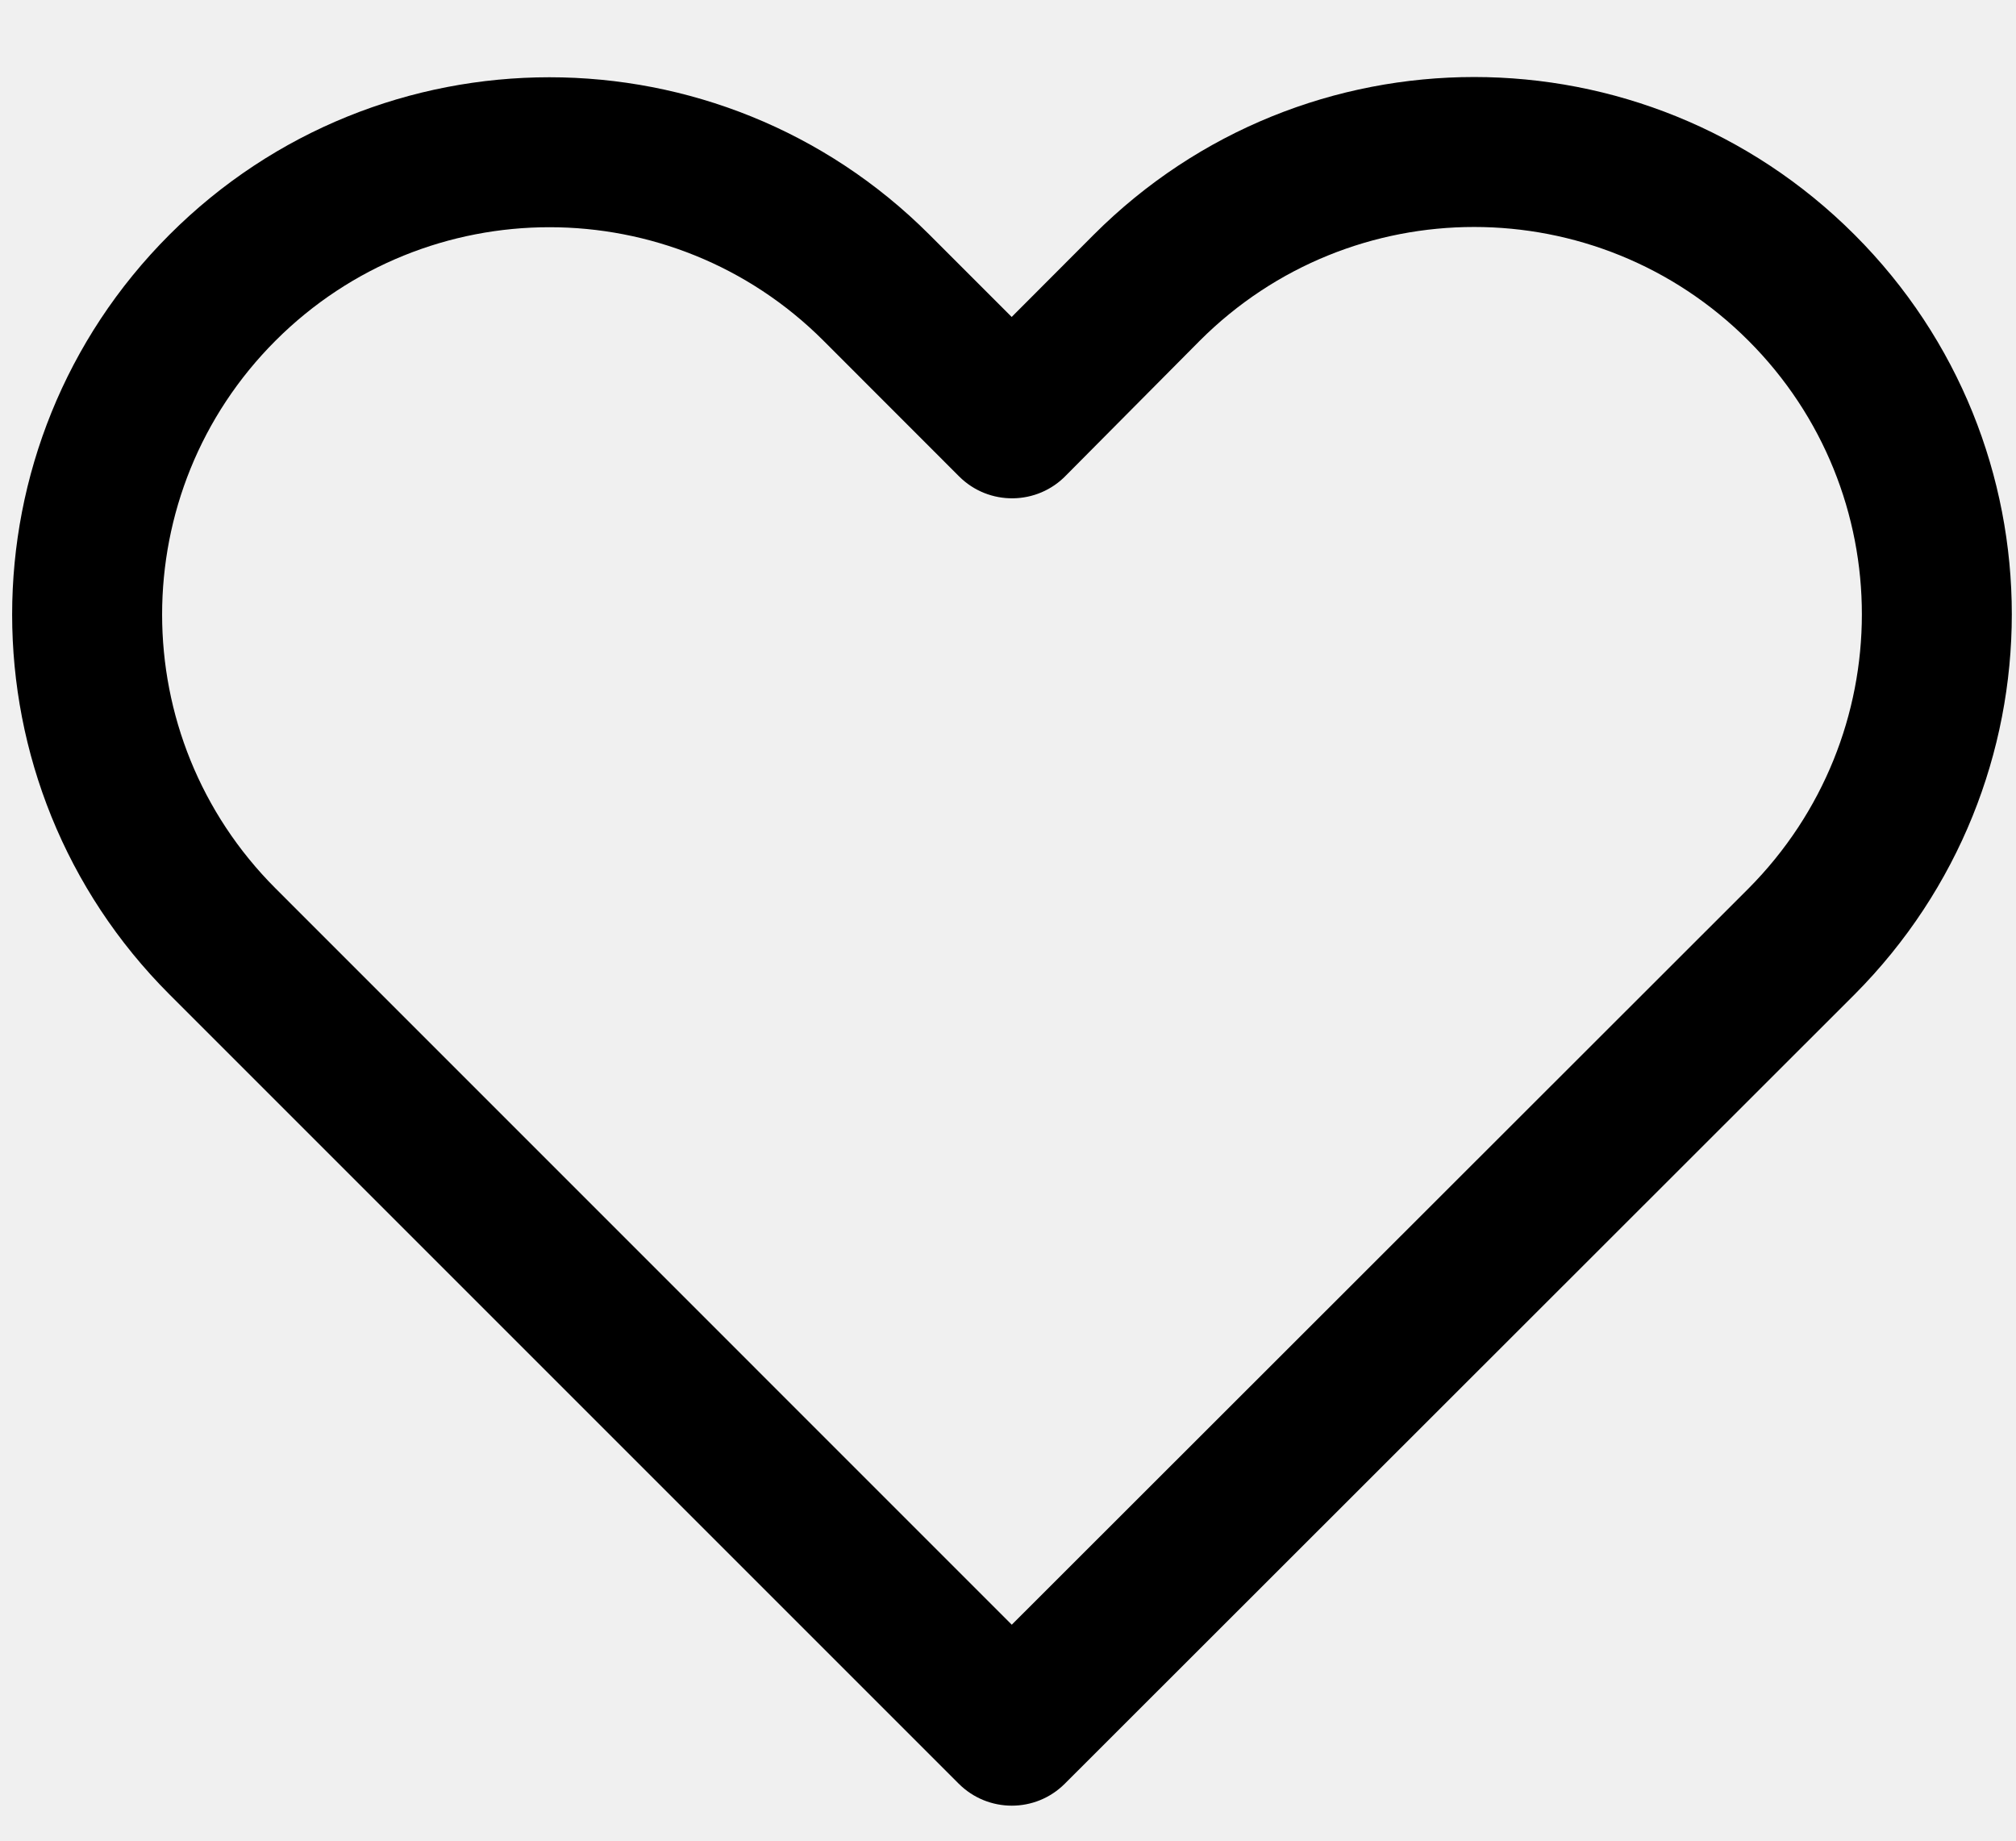
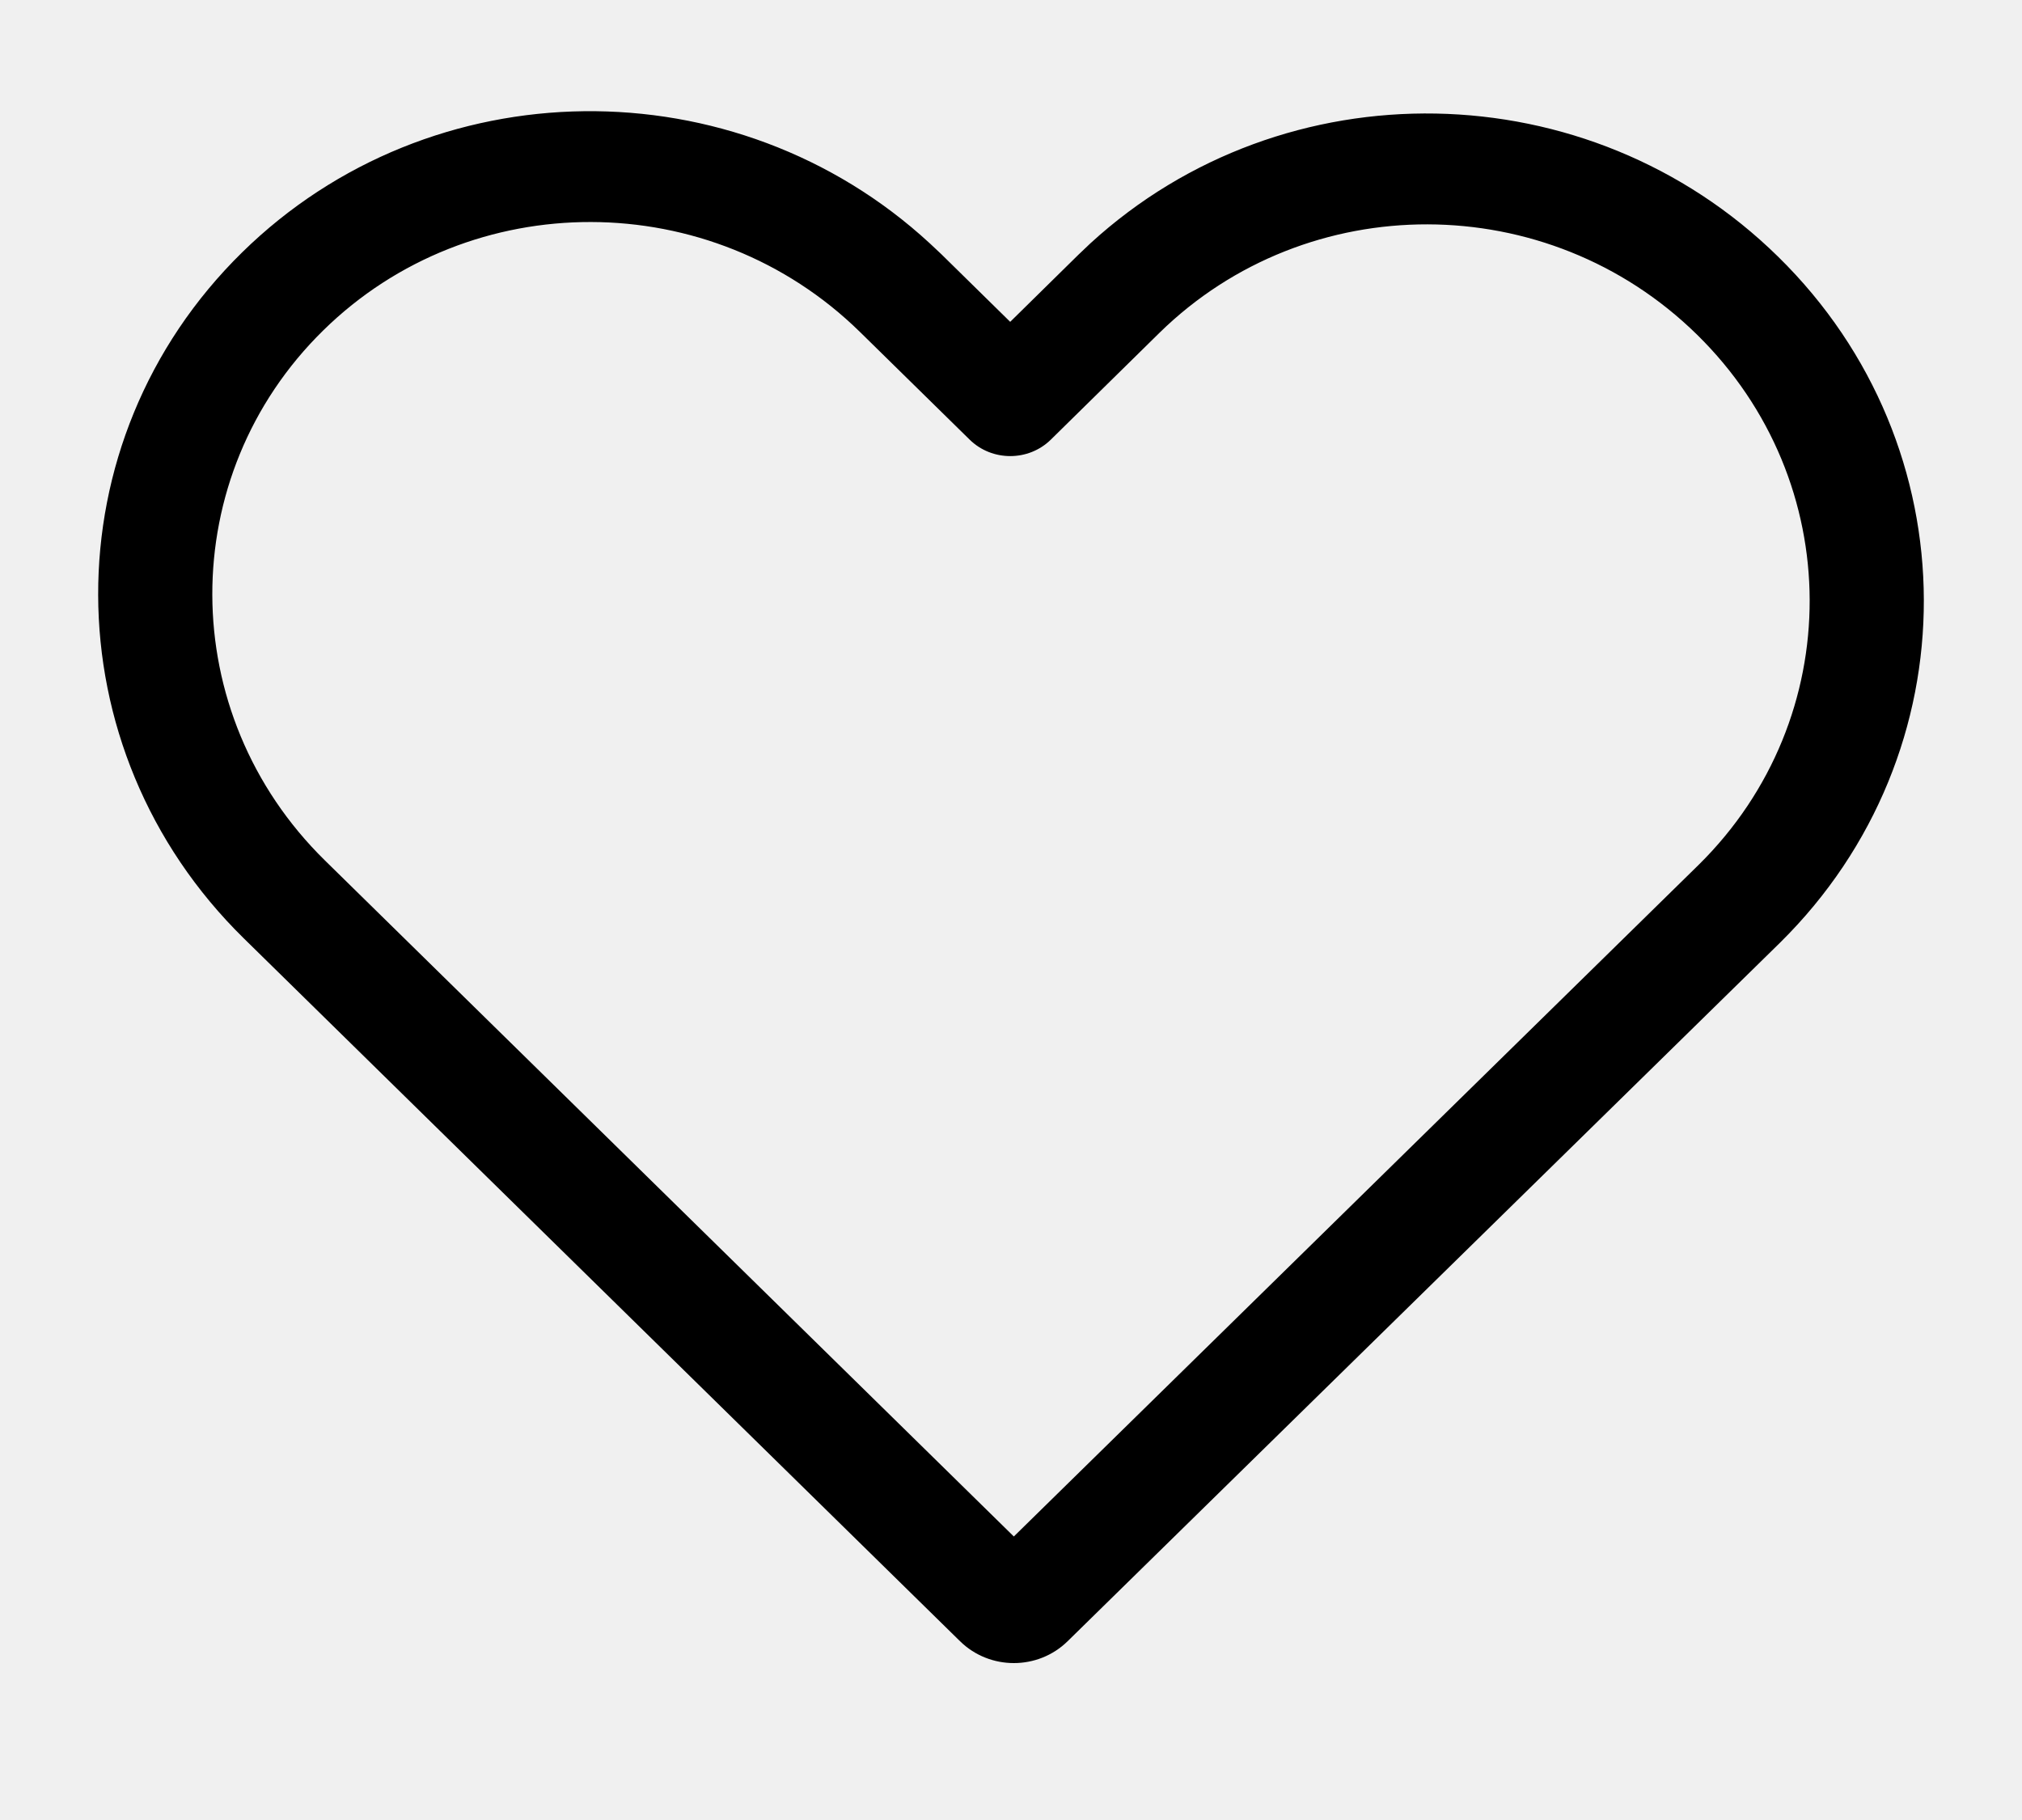
- <svg xmlns="http://www.w3.org/2000/svg" width="23" height="21" viewBox="0 0 23 21" fill="none">
-   <path d="M12.478 2.678L11.542 3.616L10.603 2.677C8.209 0.283 4.328 0.283 1.934 2.677C-0.46 5.071 -0.46 8.952 1.934 11.346L10.938 20.35C11.273 20.684 11.814 20.684 12.148 20.35L21.16 11.344C23.548 8.942 23.552 5.072 21.158 2.678C18.76 0.279 14.876 0.279 12.478 2.678ZM19.947 10.138L11.543 18.536L3.144 10.136C1.418 8.41 1.418 5.612 3.144 3.886C4.87 2.161 7.668 2.161 9.394 3.886L10.942 5.435C11.281 5.774 11.834 5.768 12.166 5.42L13.688 3.887C15.418 2.157 18.218 2.157 19.948 3.887C21.674 5.614 21.672 8.403 19.947 10.138Z" fill="black" />
+ <svg xmlns="http://www.w3.org/2000/svg" width="20" height="18" viewBox="0 0 20 18" fill="none">
+   <g clip-path="url(#clip0_342_2454)">
+     <path d="M10.56 16.232L17.608 9.322C19.509 7.446 19.503 4.417 17.588 2.539C15.712 0.697 12.704 0.65 10.787 2.405C10.746 2.443 10.705 2.482 10.665 2.521L9.992 3.183L9.31 2.513C9.272 2.477 9.234 2.441 9.196 2.406C7.275 0.636 4.263 0.663 2.395 2.496C0.489 4.366 0.498 7.404 2.412 9.281L9.496 16.232C9.79 16.52 10.266 16.52 10.56 16.232ZM11.467 3.293C12.93 1.858 15.307 1.858 16.786 3.31C18.267 4.763 18.269 7.105 16.804 8.551L16.803 8.552L10.028 15.196L3.214 8.51C1.732 7.056 1.731 4.706 3.197 3.268C4.656 1.835 7.032 1.836 8.508 3.285L9.591 4.348C9.812 4.565 10.173 4.565 10.394 4.348L11.467 3.293Z" fill="black" />
+   </g>
+   <defs>
+     <clipPath id="clip0_342_2454">
+       <rect width="19.636" height="18" fill="white" />
+     </clipPath>
+   </defs>
</svg>
